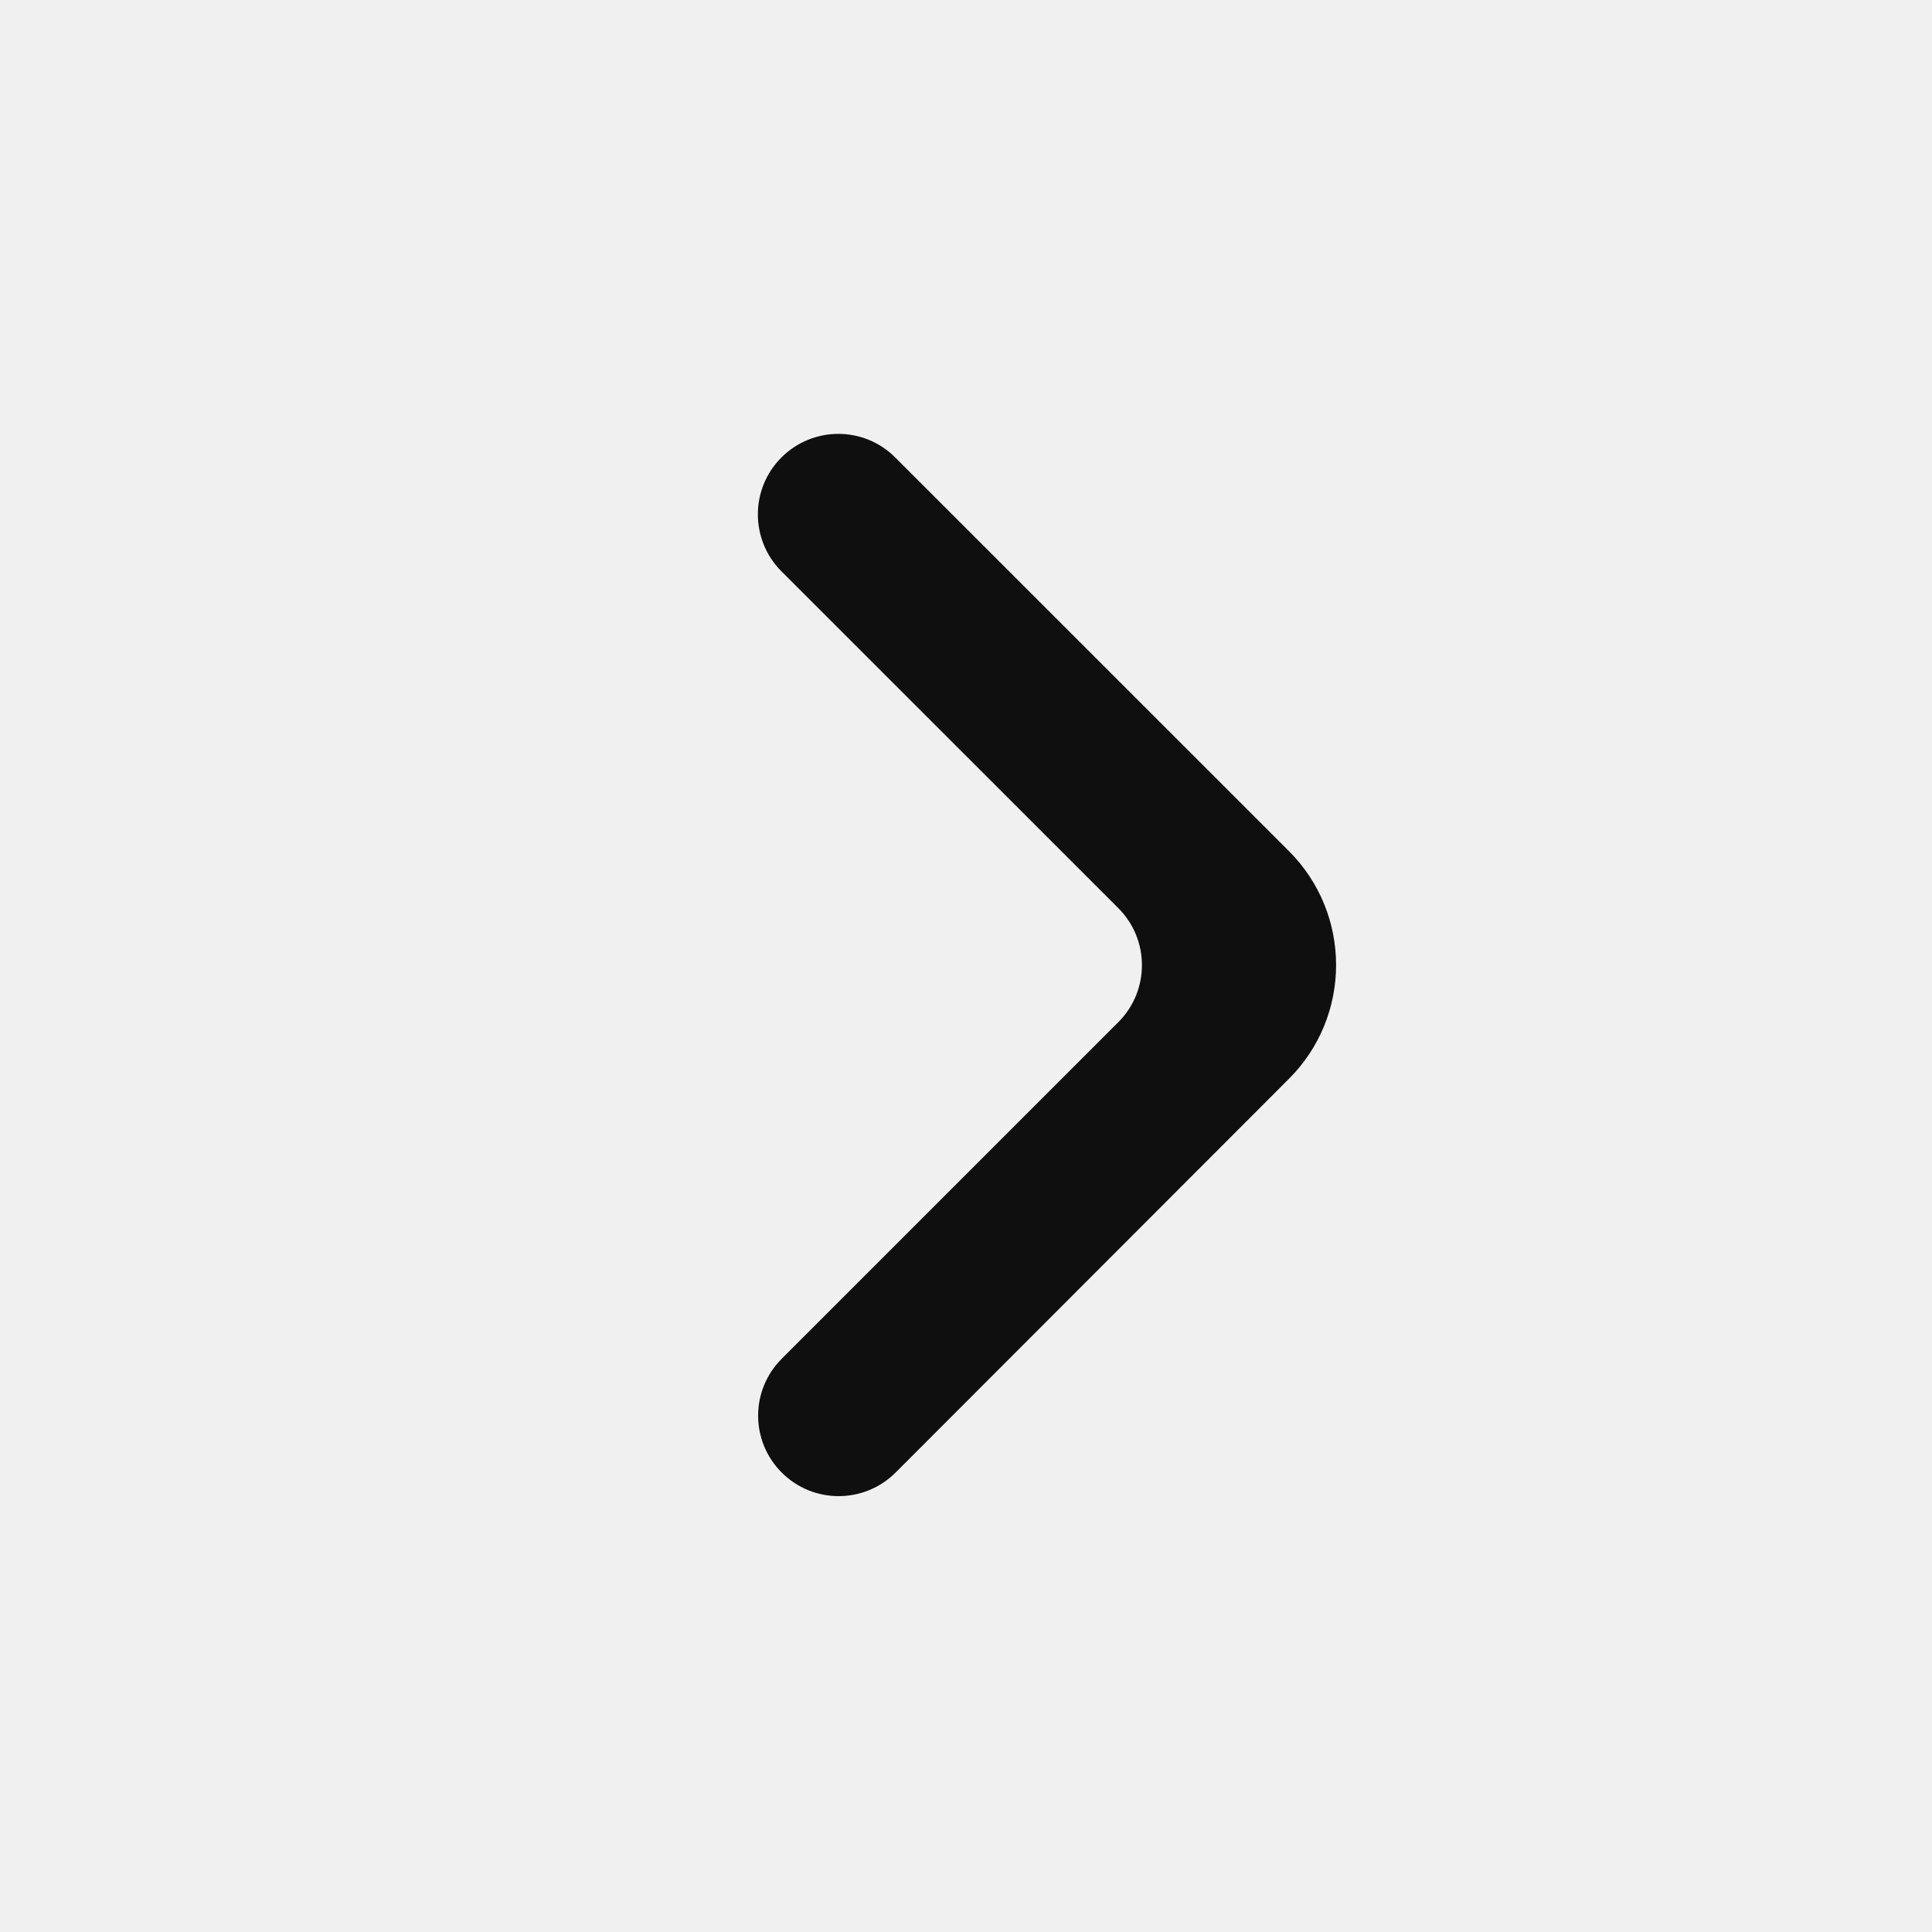
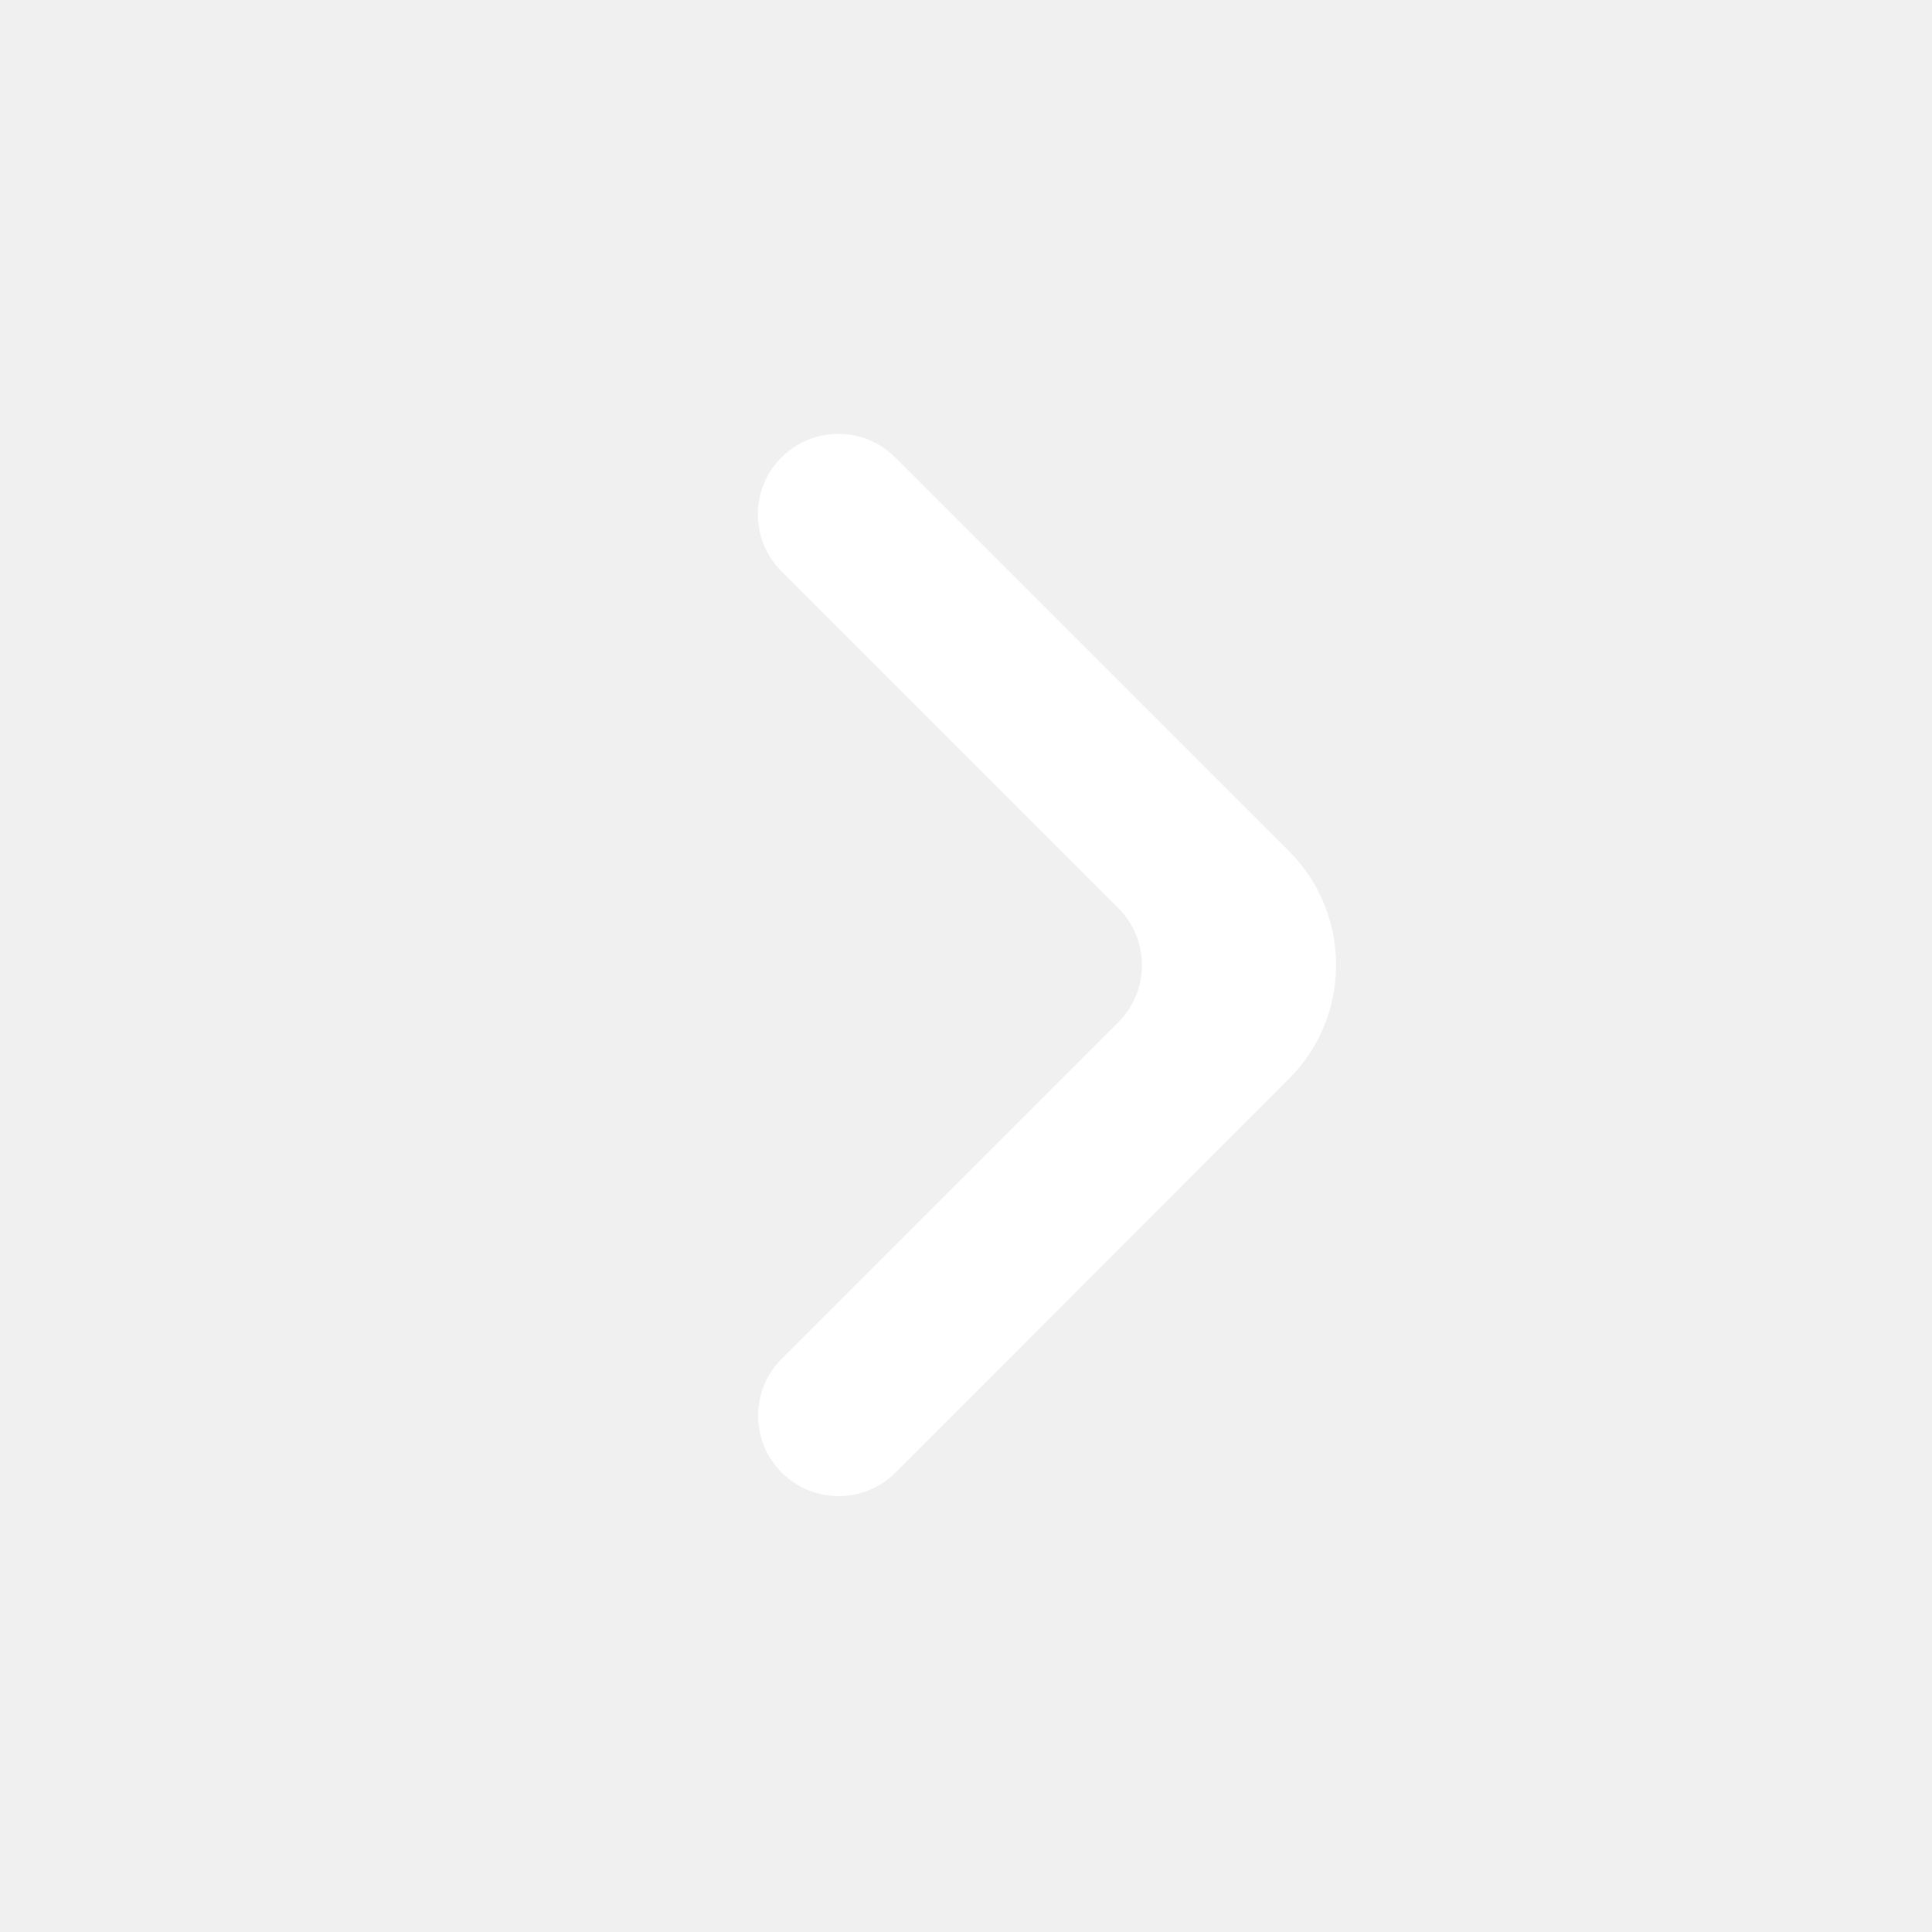
- <svg xmlns="http://www.w3.org/2000/svg" width="800px" height="800px" viewBox="0 0 24 24" fill="none">
-   <path d="M9.711 18.293C10.101 18.683 10.734 18.683 11.125 18.293L16.012 13.401C16.793 12.62 16.792 11.354 16.012 10.573L11.121 5.683C10.731 5.292 10.098 5.292 9.707 5.683C9.317 6.073 9.317 6.706 9.707 7.097L13.893 11.282C14.283 11.673 14.283 12.306 13.893 12.697L9.711 16.879C9.32 17.269 9.32 17.902 9.711 18.293Z" fill="#0F0F0F" />
+ <svg xmlns="http://www.w3.org/2000/svg" viewBox="0 0 24 24" fill="none">
+   <path d="M9.711 18.293C10.101 18.683 10.734 18.683 11.125 18.293L16.012 13.401C16.793 12.62 16.792 11.354 16.012 10.573L11.121 5.683C10.731 5.292 10.098 5.292 9.707 5.683C9.317 6.073 9.317 6.706 9.707 7.097L13.893 11.282C14.283 11.673 14.283 12.306 13.893 12.697L9.711 16.879C9.32 17.269 9.32 17.902 9.711 18.293Z" fill="#fff" />
</svg>
